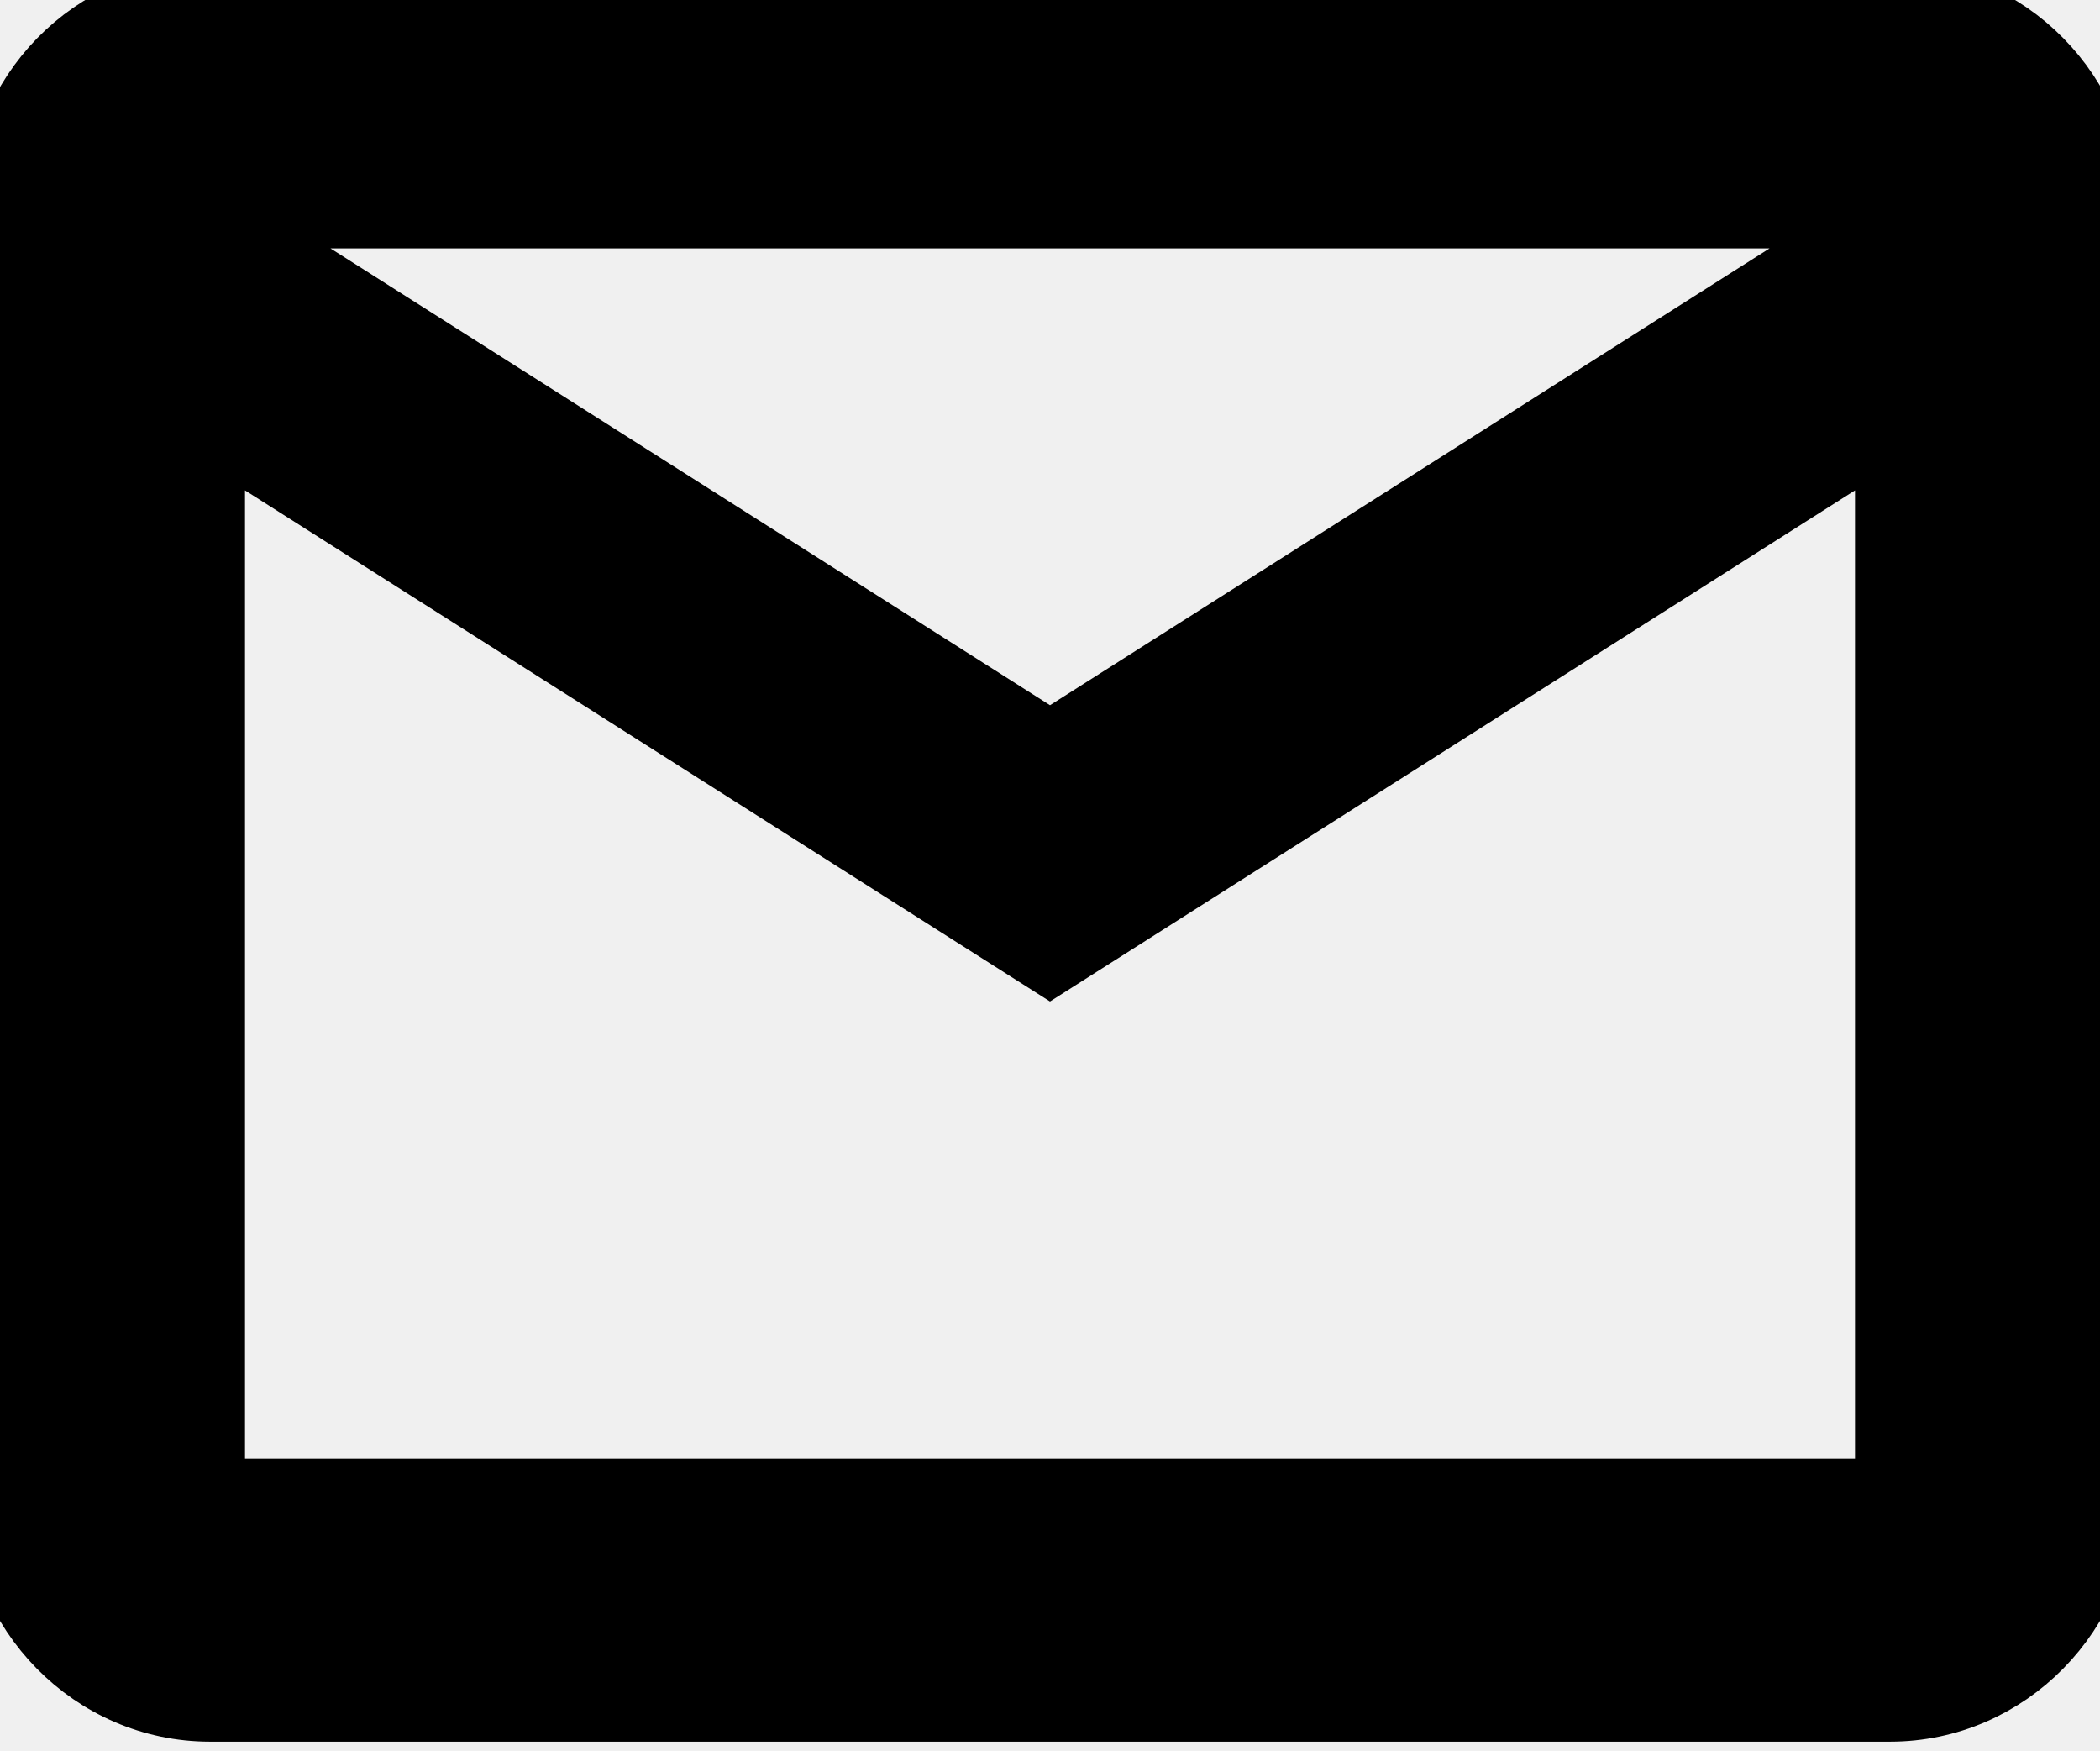
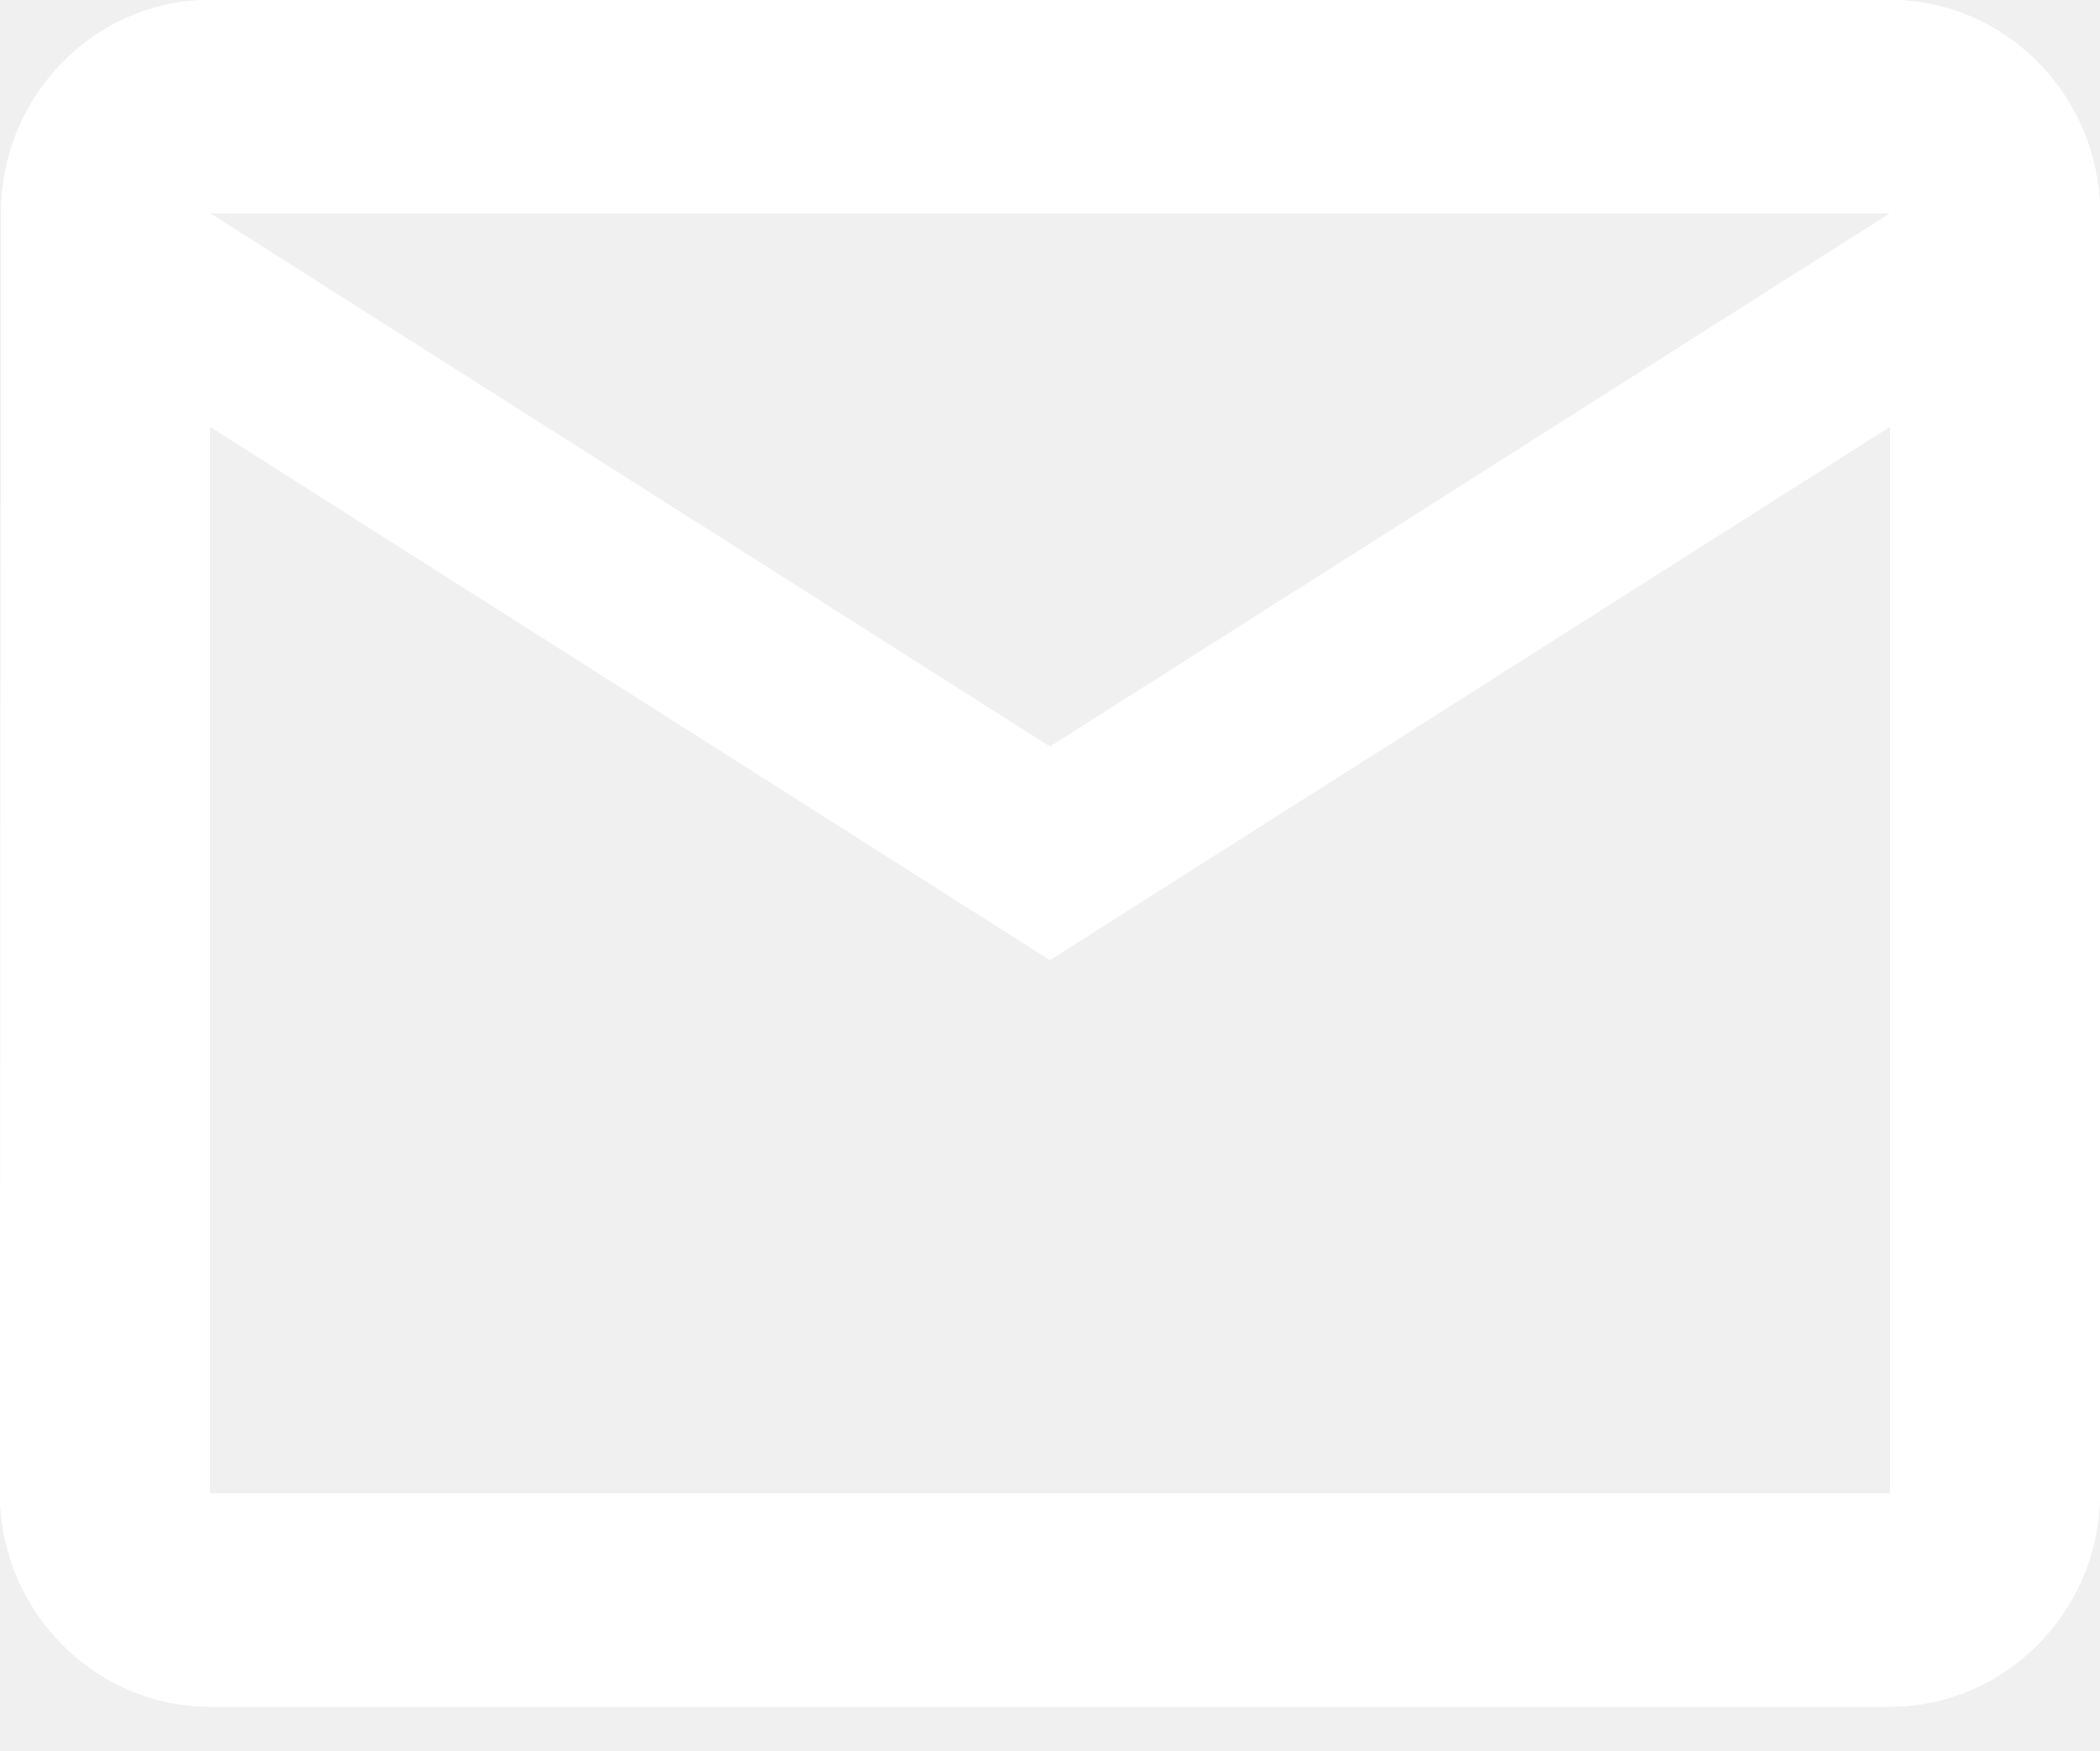
- <svg xmlns="http://www.w3.org/2000/svg" width="30" height="25" viewBox="0 0 30 25" fill="">
+ <svg xmlns="http://www.w3.org/2000/svg" width="30" height="25" viewBox="0 0 30 25" fill="white">
  <path d="M27 0H3C1.35 0 0.015 1.371 0.015 3.047L0 21.328C0 23.004 1.35 24.375 3 24.375H27C28.65 24.375 30 23.004 30 21.328V3.047C30 1.371 28.65 0 27 0ZM3 6.094L15 13.711L27 6.094V21.328H3V6.094ZM15 10.664L3 3.047H27L15 10.664Z" fill="white" />
-   <path d="M27 0H3C1.35 0 0.015 1.371 0.015 3.047L0 21.328C0 23.004 1.35 24.375 3 24.375H27C28.65 24.375 30 23.004 30 21.328V3.047C30 1.371 28.65 0 27 0ZM3 6.094L15 13.711L27 6.094V21.328H3V6.094ZM15 10.664L3 3.047H27L15 10.664Z" stroke="black" />
+   <path d="M27 0H3C1.35 0 0.015 1.371 0.015 3.047L0 21.328C0 23.004 1.35 24.375 3 24.375H27C28.65 24.375 30 23.004 30 21.328V3.047C30 1.371 28.65 0 27 0ZM3 6.094L15 13.711L27 6.094V21.328H3V6.094ZM15 10.664L3 3.047H27L15 10.664Z" stroke="" />
</svg>
